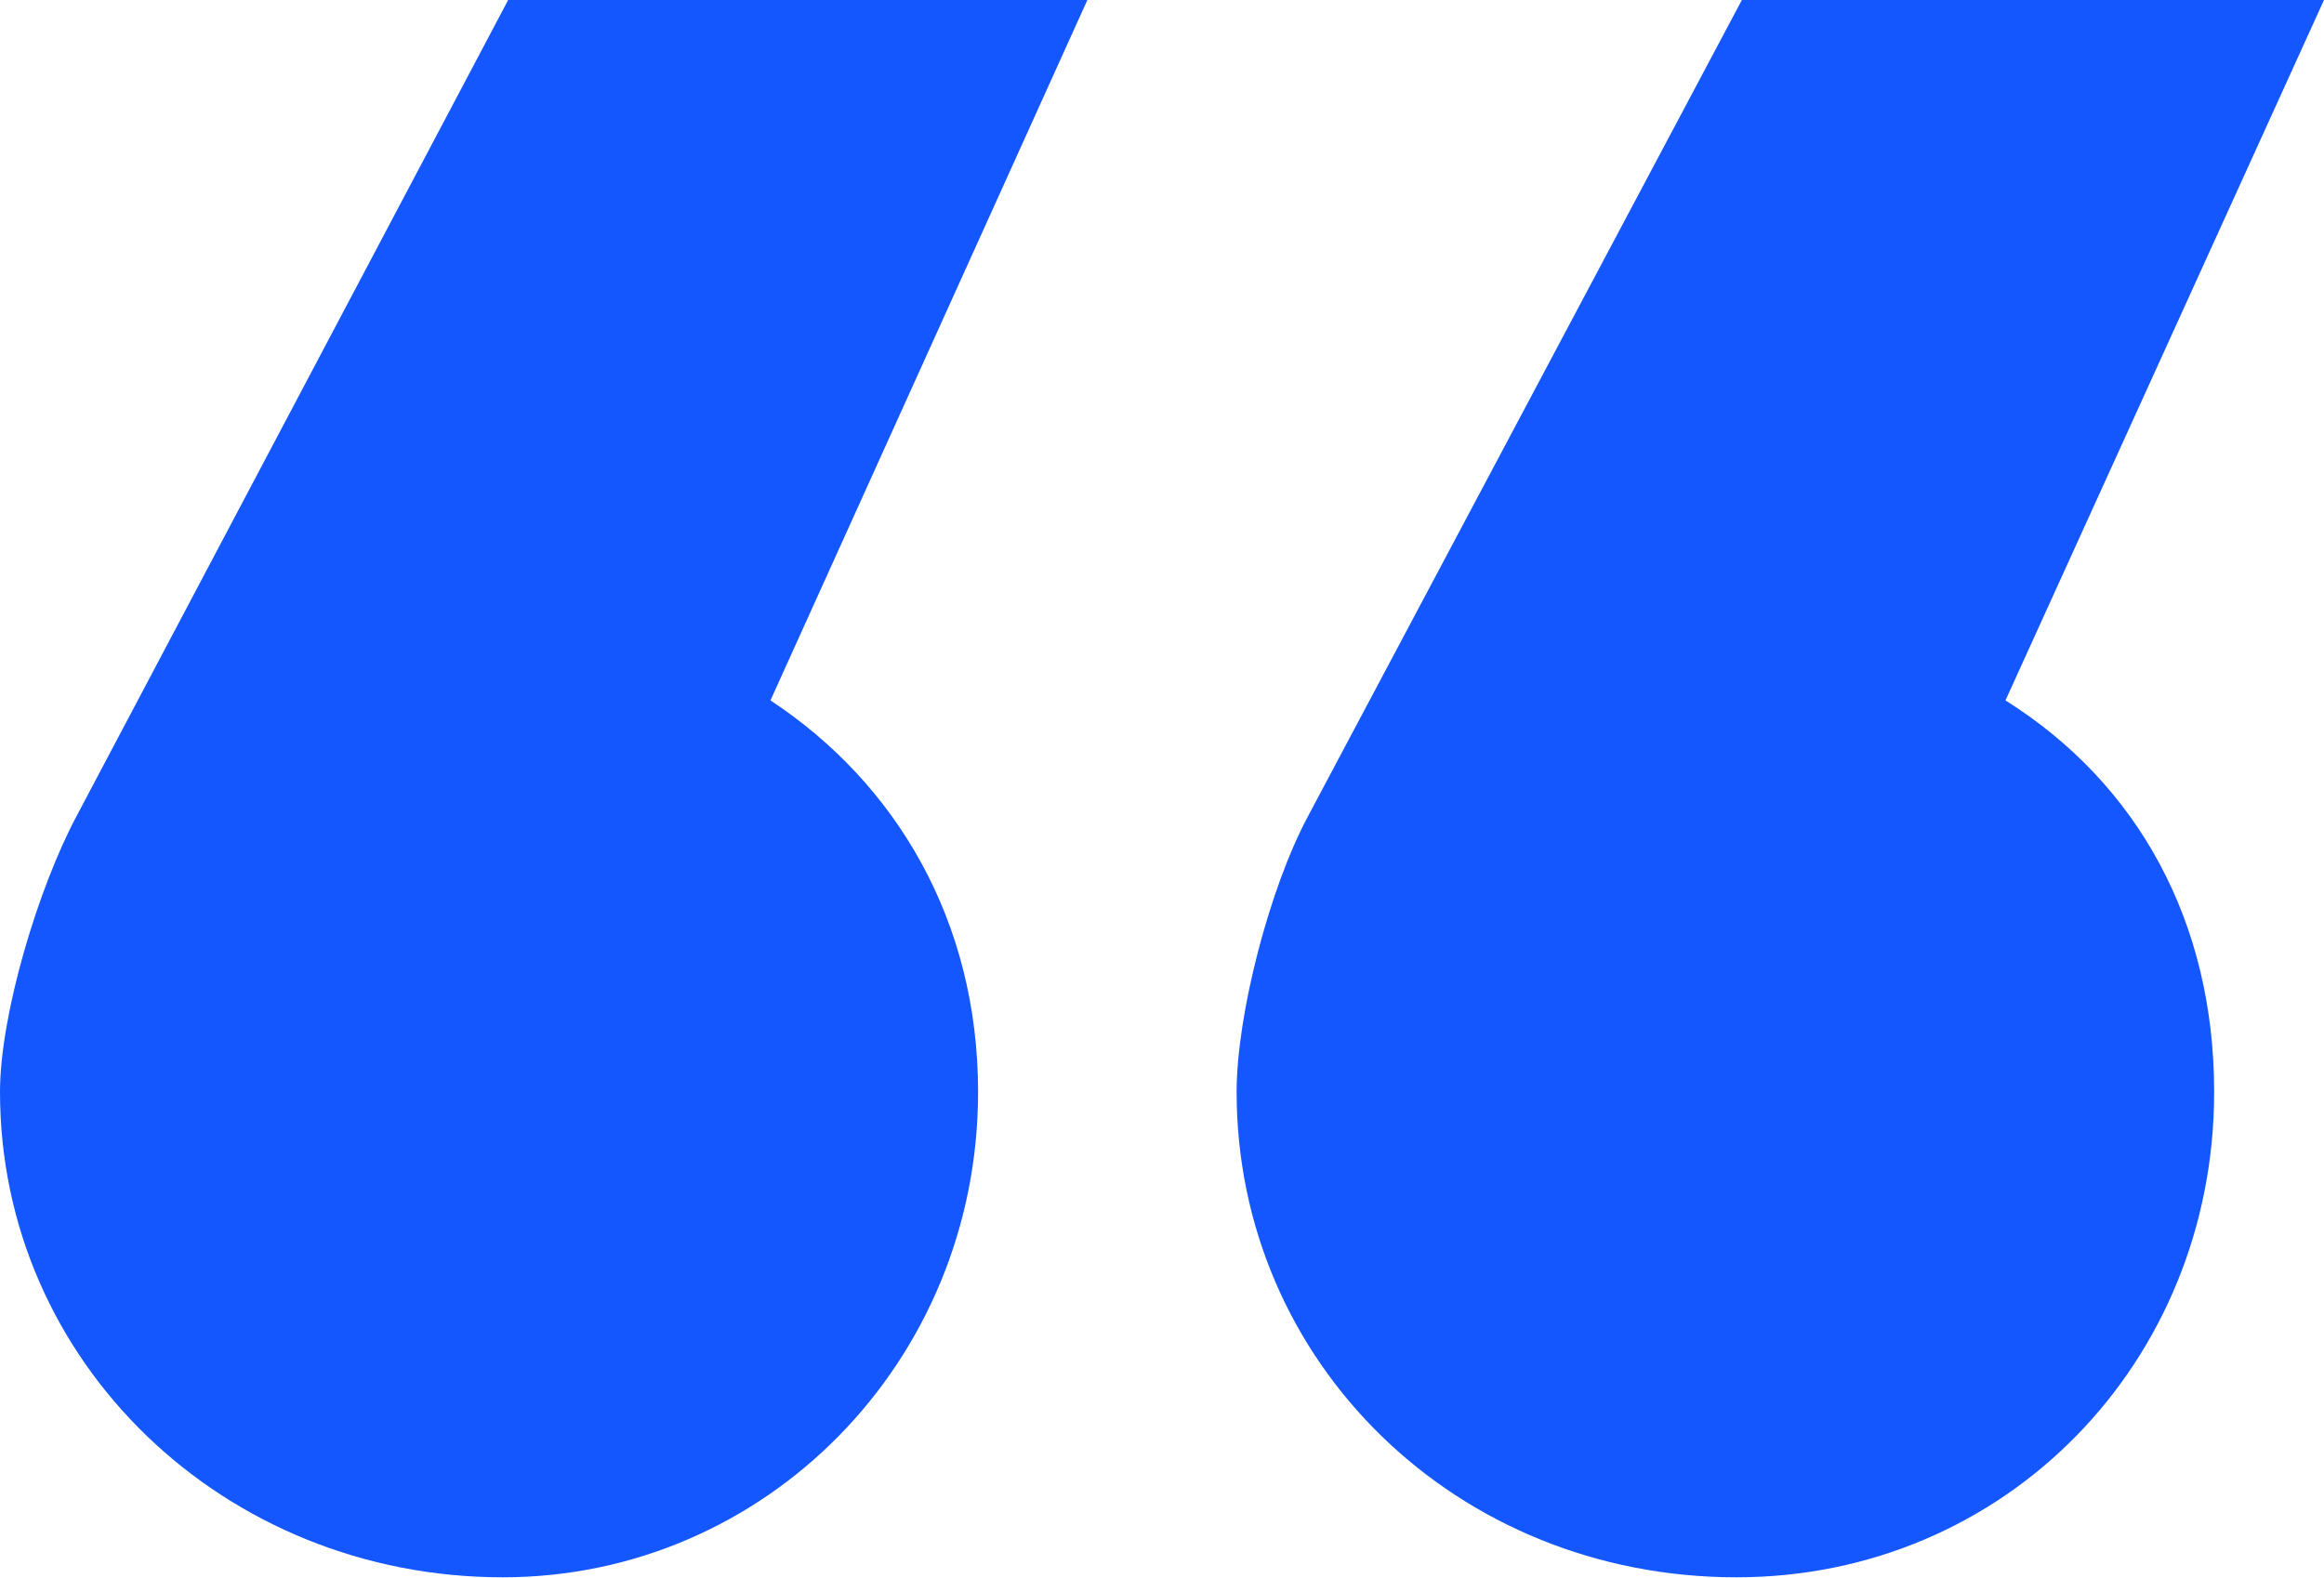
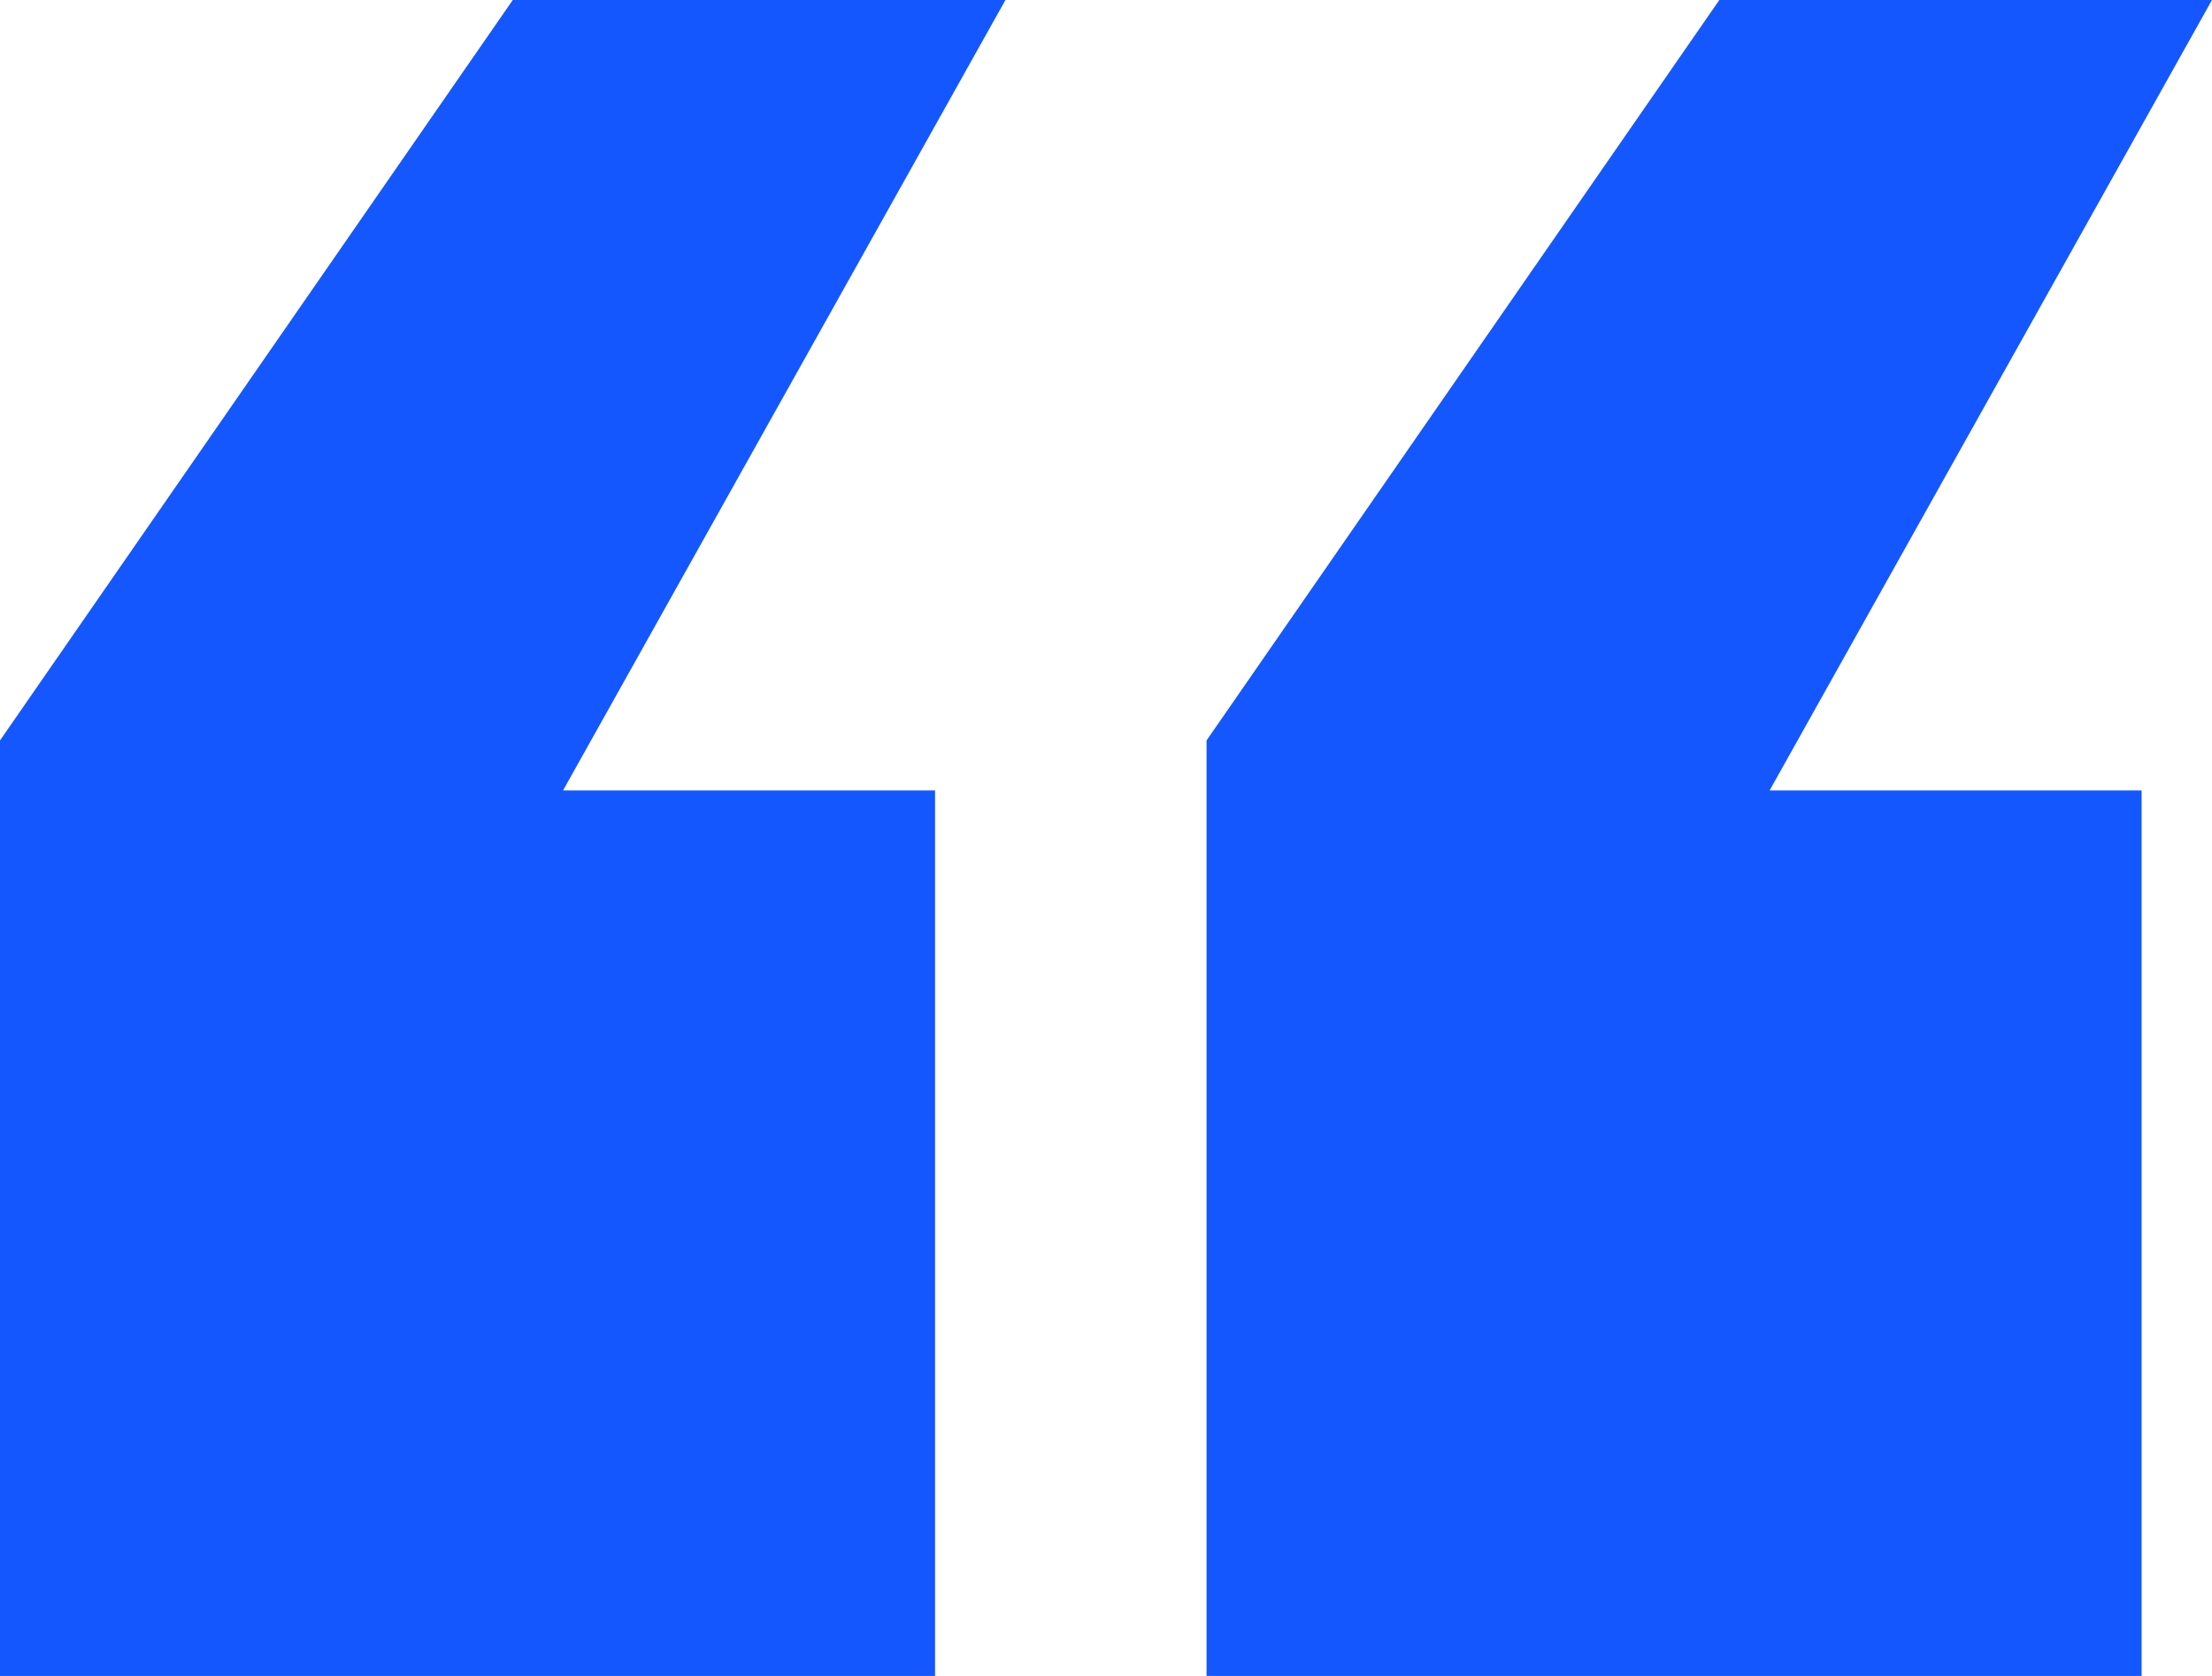
- <svg xmlns="http://www.w3.org/2000/svg" width="109" height="74">
-   <path d="M45.874 51.23c0-8.02-3.844-14.489-9.738-18.37L51 0H23.834L3.588 38.294C1.794 41.657 0 47.608 0 51.23 0 63.909 10.508 74 23.578 74c12.301 0 22.296-10.09 22.296-22.77zm57.974 0c0 12.68-9.787 22.77-22.409 22.77C68.303 74 58 63.91 58 51.23c0-3.622 1.545-9.573 3.348-12.936L81.697 0H109L94.06 32.86c6.182 3.881 9.788 10.35 9.788 18.37z" fill="#1557FF" fill-rule="evenodd" />
+ <svg xmlns="http://www.w3.org/2000/svg" width="33" height="25" viewBox="0 0 33 25" fill="none">
+   <path d="M13.95 11.791H8.4L15 0H7.65L0 11.045V25H13.95V11.791ZM31.95 11.791H26.4L33 0H25.65L18 11.045V25H31.95V11.791Z" fill="#1557FF" />
</svg>
